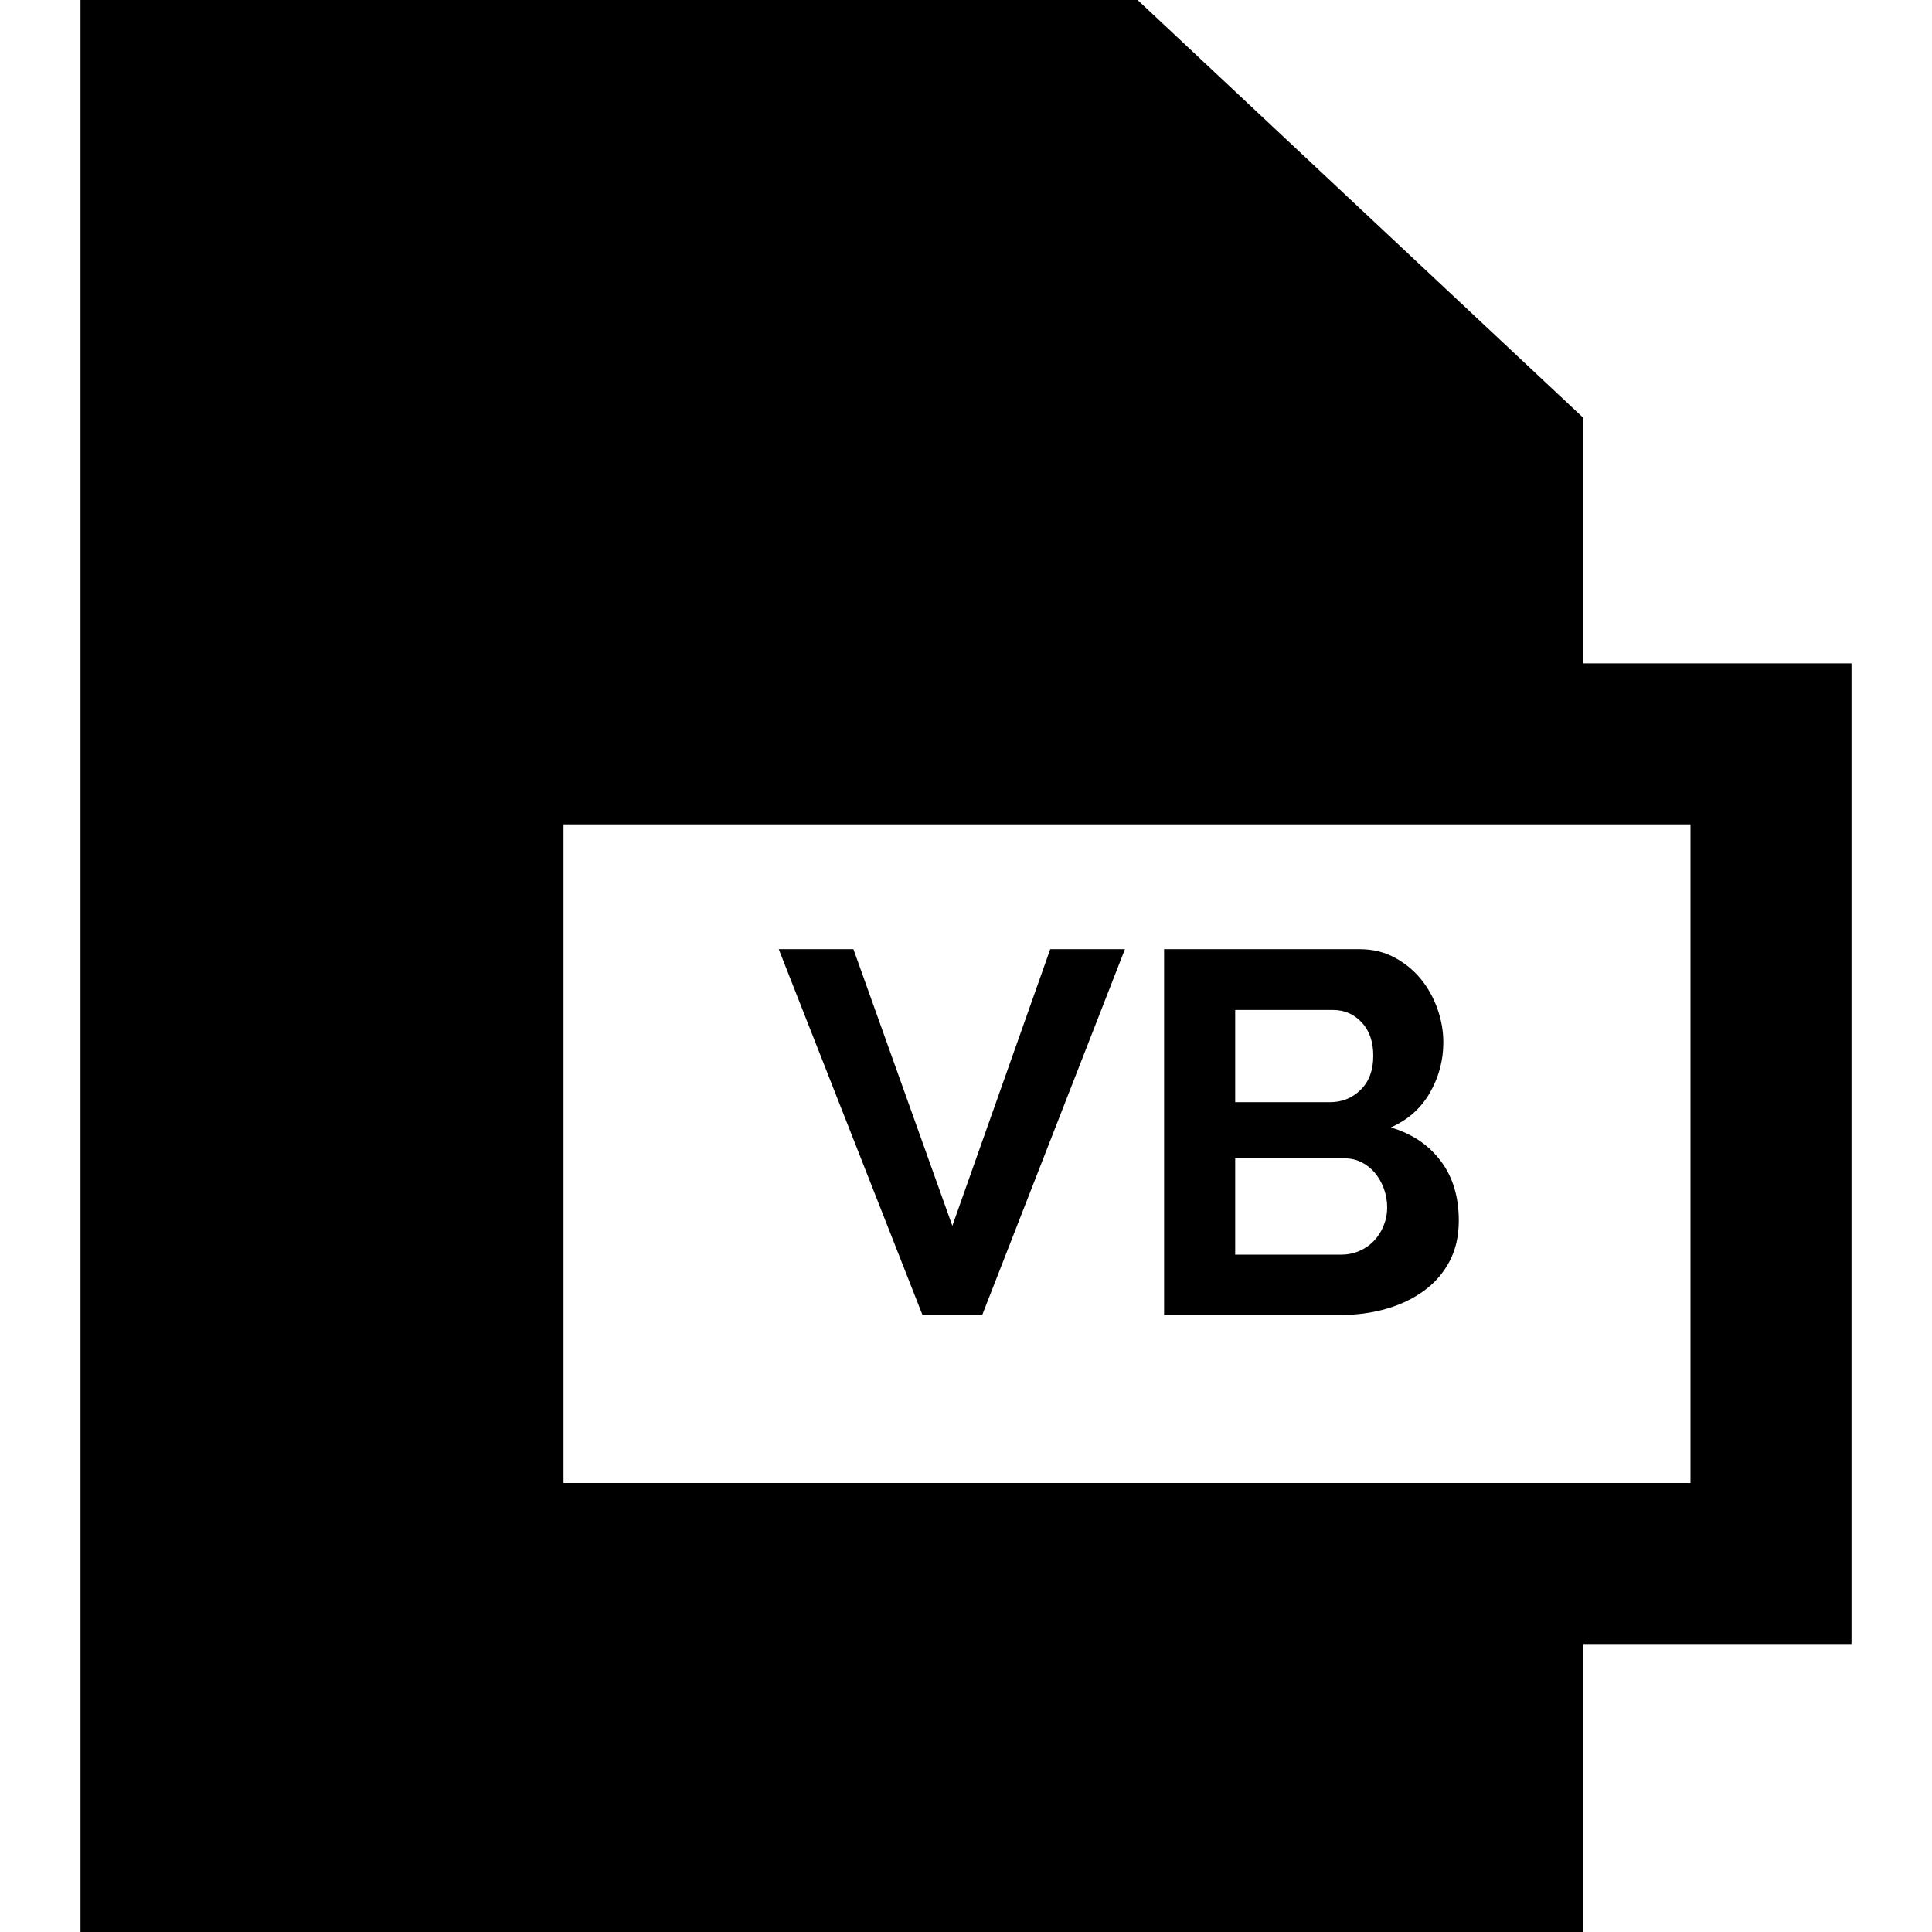
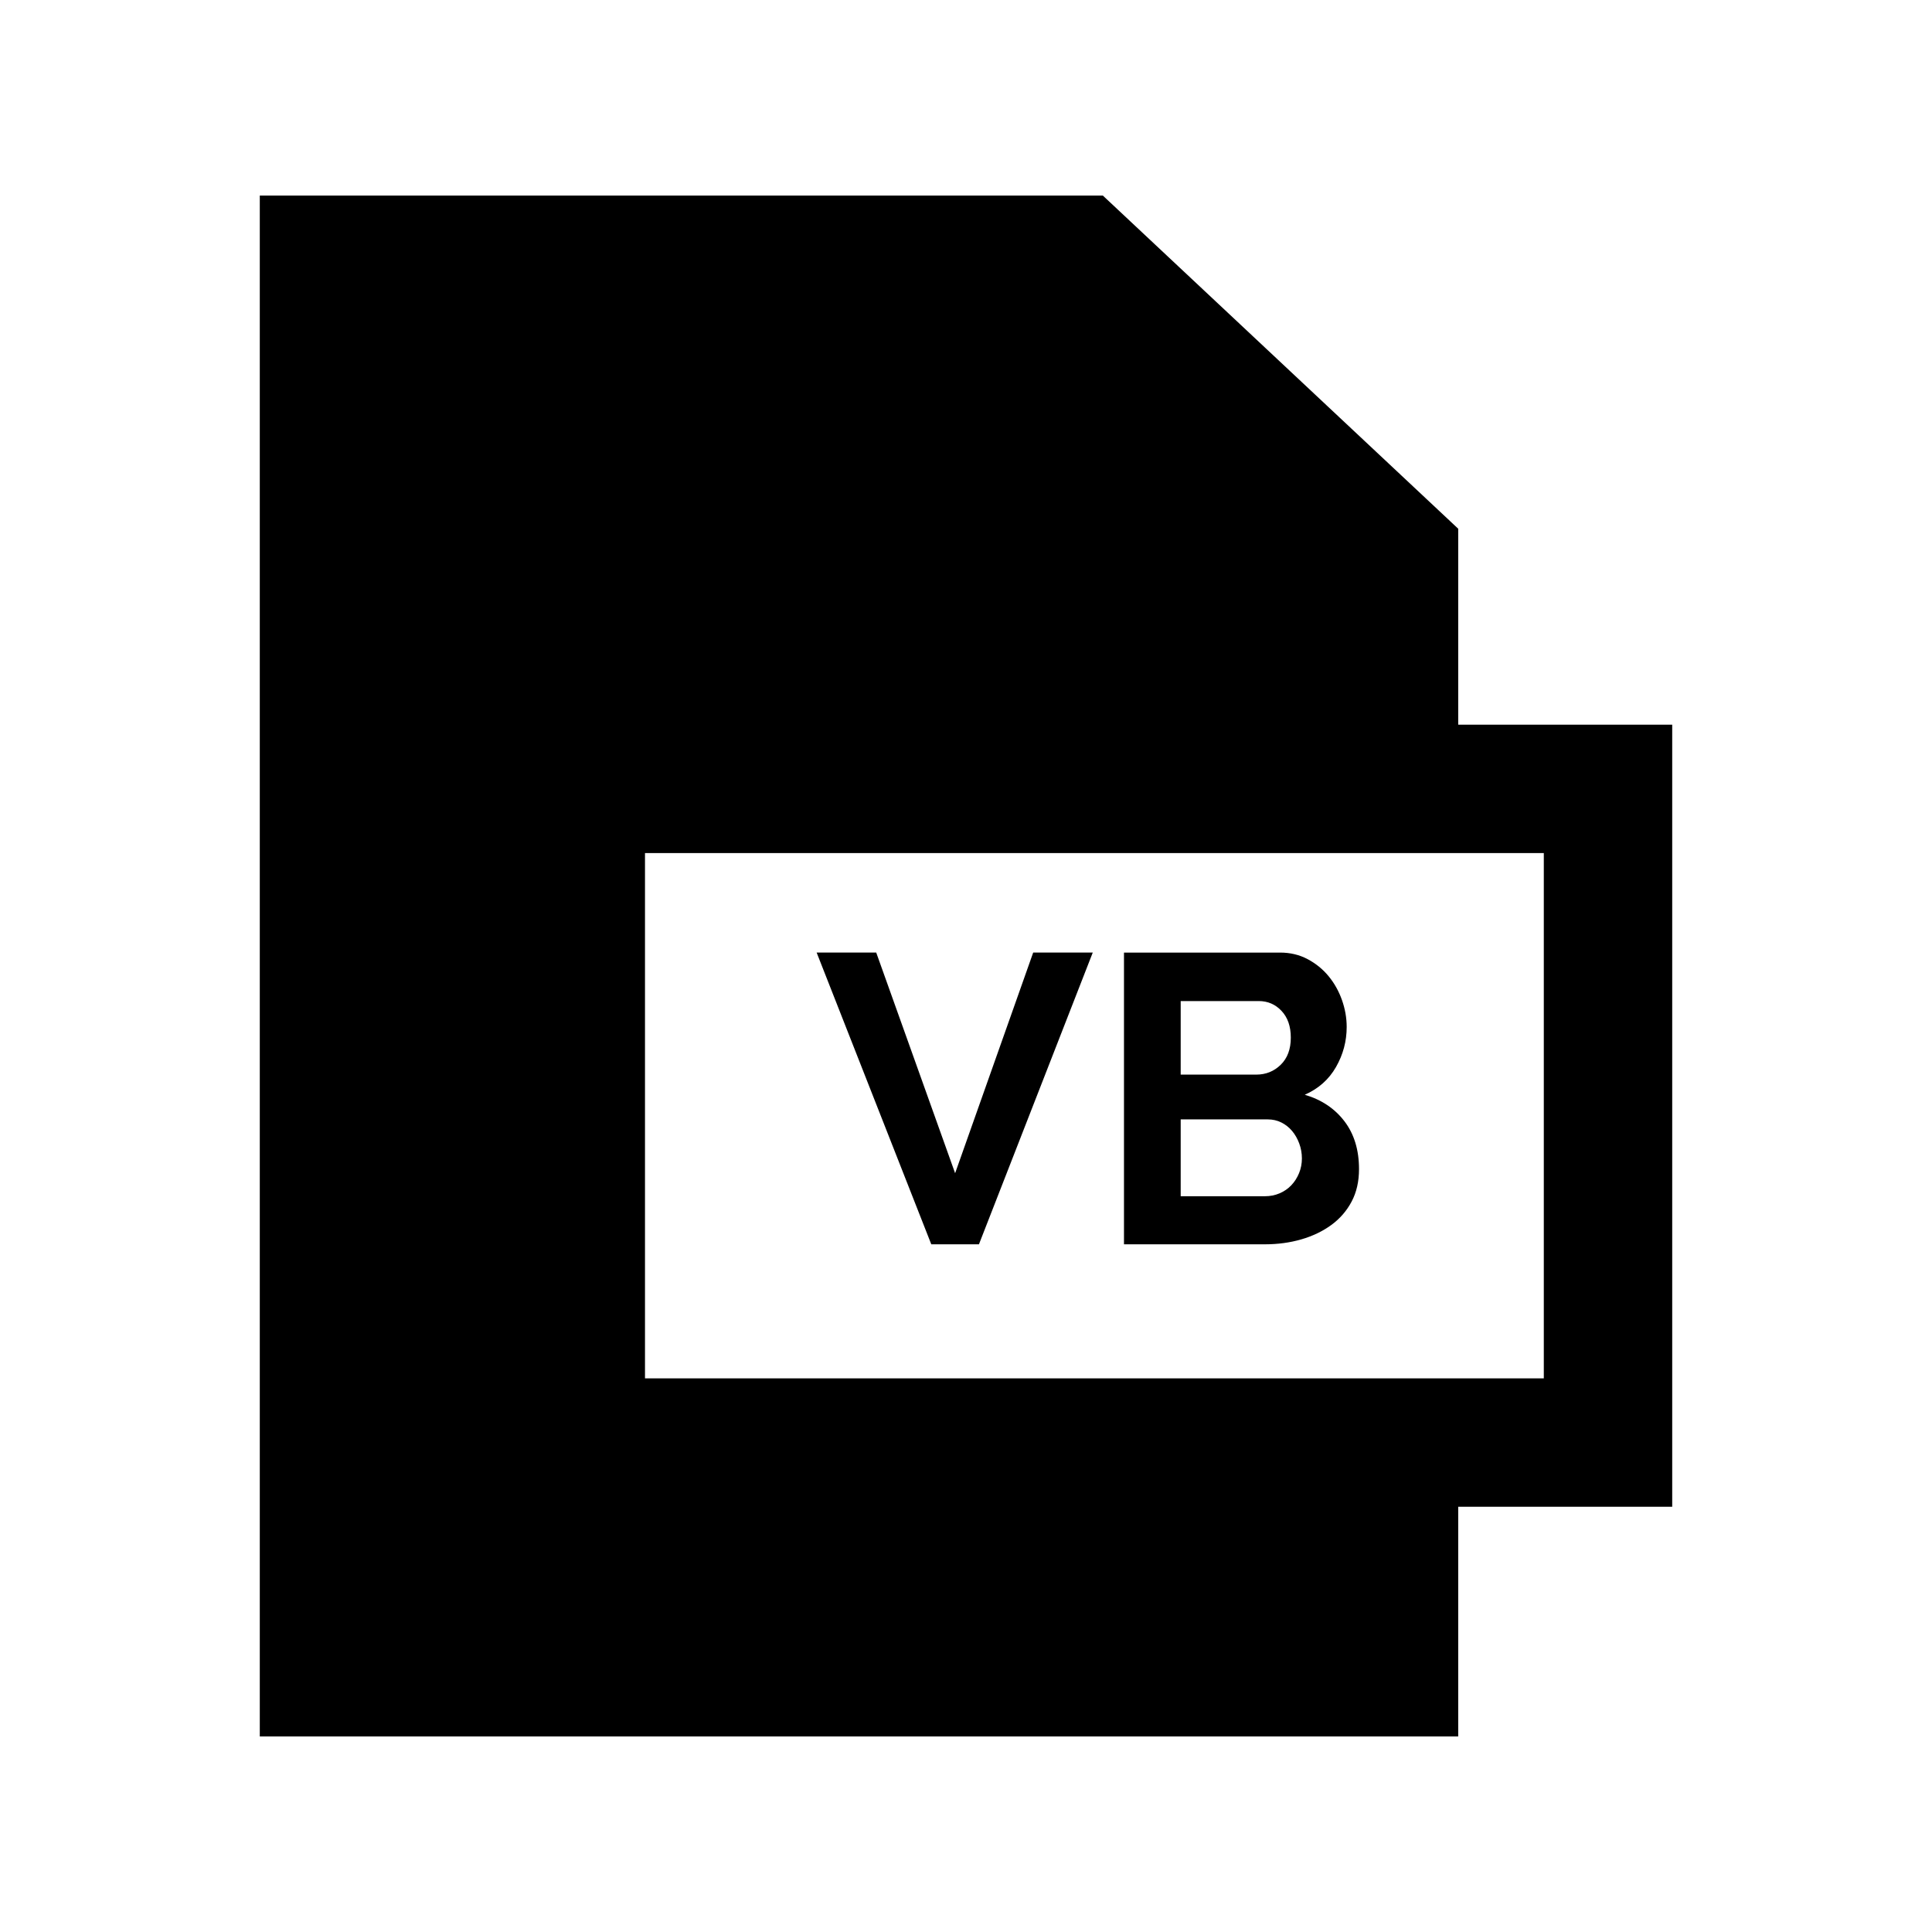
- <svg xmlns="http://www.w3.org/2000/svg" version="1.1" id="Capa_1" x="0px" y="0px" viewBox="0 0 360 360" style="enable-background:new 0 0 360 360;" xml:space="preserve">
-   <g id="XMLID_910_">
-     <path id="XMLID_911_" d="M345,123.612h-50V77.834L211.977,0H15v360h280v-53.66h50V123.612z M315,276.34H105V153.612h210V276.34z" />
-     <polygon id="XMLID_914_" points="183.024,245.023 209.617,176.863 195.697,176.863 177.457,228.416 159.024,176.863    145.105,176.863 171.889,245.023  " />
-     <path id="XMLID_915_" d="M258.336,243.872c2.655-0.769,4.992-1.888,7.009-3.36c2.016-1.472,3.6-3.296,4.752-5.472   c1.151-2.176,1.727-4.704,1.727-7.584c0-4.48-1.137-8.208-3.408-11.185c-2.272-2.976-5.36-5.04-9.264-6.191   c3.199-1.407,5.631-3.567,7.296-6.48c1.664-2.911,2.496-6.031,2.496-9.36c0-2.111-0.369-4.207-1.104-6.287   c-0.737-2.079-1.776-3.937-3.12-5.568c-1.345-1.632-2.977-2.96-4.897-3.984c-1.92-1.022-4.064-1.536-6.432-1.536h-36.48v68.16   h32.929C252.848,245.023,255.68,244.64,258.336,243.872z M230.16,188.191h18.24c2.112,0,3.888,0.769,5.328,2.305   c1.439,1.535,2.16,3.616,2.16,6.239c0,2.688-0.785,4.801-2.353,6.336c-1.568,1.536-3.473,2.305-5.712,2.305H230.16V188.191z    M230.16,215.84h20.352c1.151,0,2.208,0.24,3.168,0.72c0.96,0.48,1.791,1.137,2.496,1.968c0.703,0.833,1.263,1.81,1.68,2.929   c0.415,1.12,0.624,2.289,0.624,3.504c0,1.216-0.226,2.368-0.672,3.456c-0.449,1.089-1.057,2.032-1.824,2.832   c-0.768,0.801-1.68,1.425-2.736,1.872c-1.056,0.448-2.192,0.672-3.407,0.672H230.16V215.84z" />
+ <svg xmlns="http://www.w3.org/2000/svg" xmlns:ns1="http://vectornator.io" height="100%" style="fill-rule:evenodd;clip-rule:evenodd;stroke-linecap:round;stroke-linejoin:round;" xml:space="preserve" width="100%" version="1.1" viewBox="0 0 360 360">
+   <defs />
+   <g id="XMLID_910_" ns1:layerName="XMLID_910_">
+     <path d="M311.592+135.029L271.716+135.029L271.716+98.52L205.503+36.445L48.408+36.445L48.408+323.555L271.716+323.555L271.716+280.76L311.592+280.76L311.592+135.029ZM287.666+256.834L120.185+256.834L120.185+158.955L287.666+158.955L287.666+256.834Z" opacity="1" fill="#000000" />
+     <path d="M182.412+231.858L203.62+177.498L192.519+177.498L177.972+218.613L163.271+177.498L152.17+177.498L173.531+231.858L182.412+231.858Z" opacity="1" fill="#000000" />
+     <path d="M242.475+230.94C244.593+230.326+246.456+229.434+248.065+228.26C249.673+227.086+250.936+225.631+251.855+223.896C252.773+222.161+253.232+220.144+253.232+217.847C253.232+214.275+252.325+211.301+250.514+208.927C248.702+206.554+246.239+204.908+243.126+203.99C245.677+202.868+247.617+201.145+248.945+198.822C250.272+196.5+250.935+194.012+250.935+191.357C250.935+189.673+250.641+188.002+250.055+186.343C249.467+184.685+248.638+183.203+247.567+181.902C246.494+180.601+245.192+179.541+243.661+178.725C242.13+177.91+240.42+177.5+238.531+177.5L209.438+177.5L209.438+231.859L235.699+231.859C238.098+231.858+240.357+231.552+242.475+230.94ZM220.004+186.533L234.551+186.533C236.235+186.533+237.652+187.146+238.8+188.371C239.948+189.595+240.523+191.255+240.523+193.347C240.523+195.49+239.897+197.176+238.646+198.4C237.396+199.625+235.876+200.238+234.091+200.238L220.004+200.238L220.004+186.533ZM220.004+208.583L236.235+208.583C237.153+208.583+237.996+208.775+238.762+209.158C239.527+209.54+240.19+210.064+240.752+210.727C241.313+211.391+241.76+212.171+242.092+213.063C242.423+213.956+242.59+214.889+242.59+215.858C242.59+216.827+242.41+217.746+242.054+218.614C241.696+219.482+241.211+220.234+240.599+220.873C239.987+221.511+239.26+222.009+238.417+222.365C237.575+222.723+236.669+222.901+235.7+222.901L220.004+222.901L220.004+208.583Z" opacity="1" fill="#000000" />
  </g>
-   <g>
- </g>
-   <g>
- </g>
-   <g>
- </g>
-   <g>
- </g>
-   <g>
- </g>
-   <g>
- </g>
-   <g>
- </g>
-   <g>
- </g>
-   <g>
- </g>
-   <g>
- </g>
-   <g>
- </g>
-   <g>
- </g>
-   <g>
- </g>
-   <g>
- </g>
-   <g>
- </g>
</svg>
